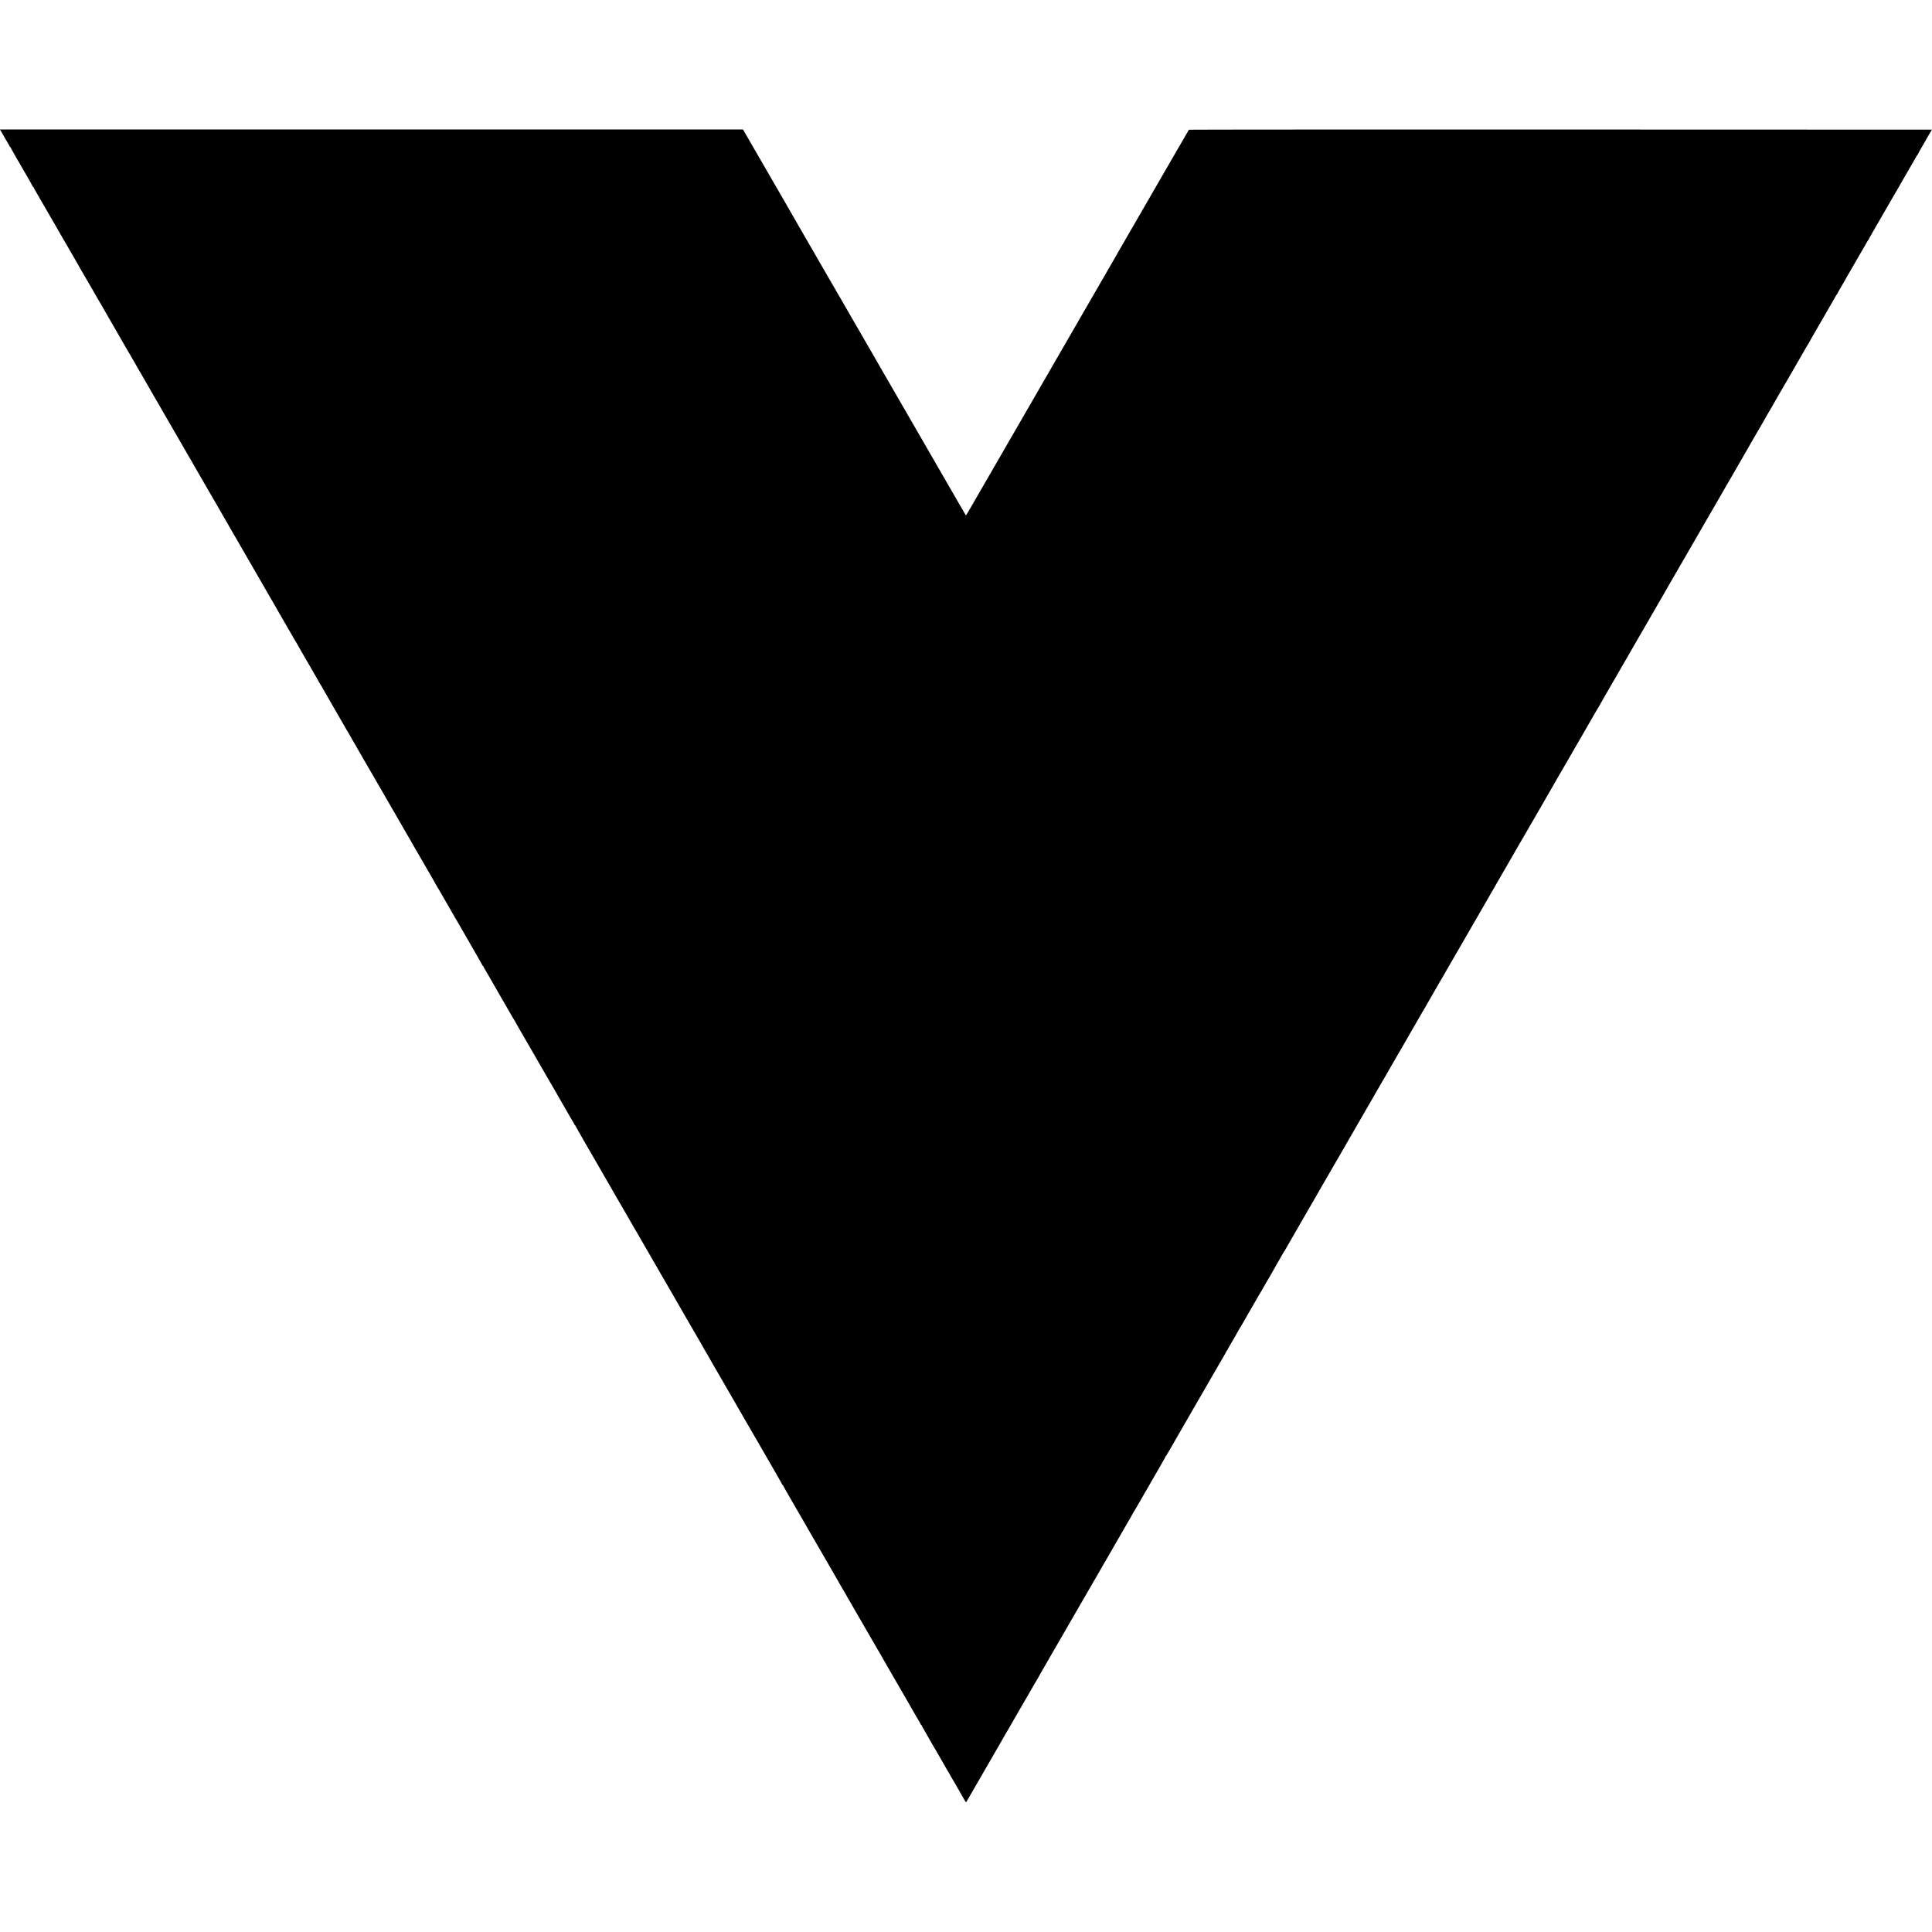
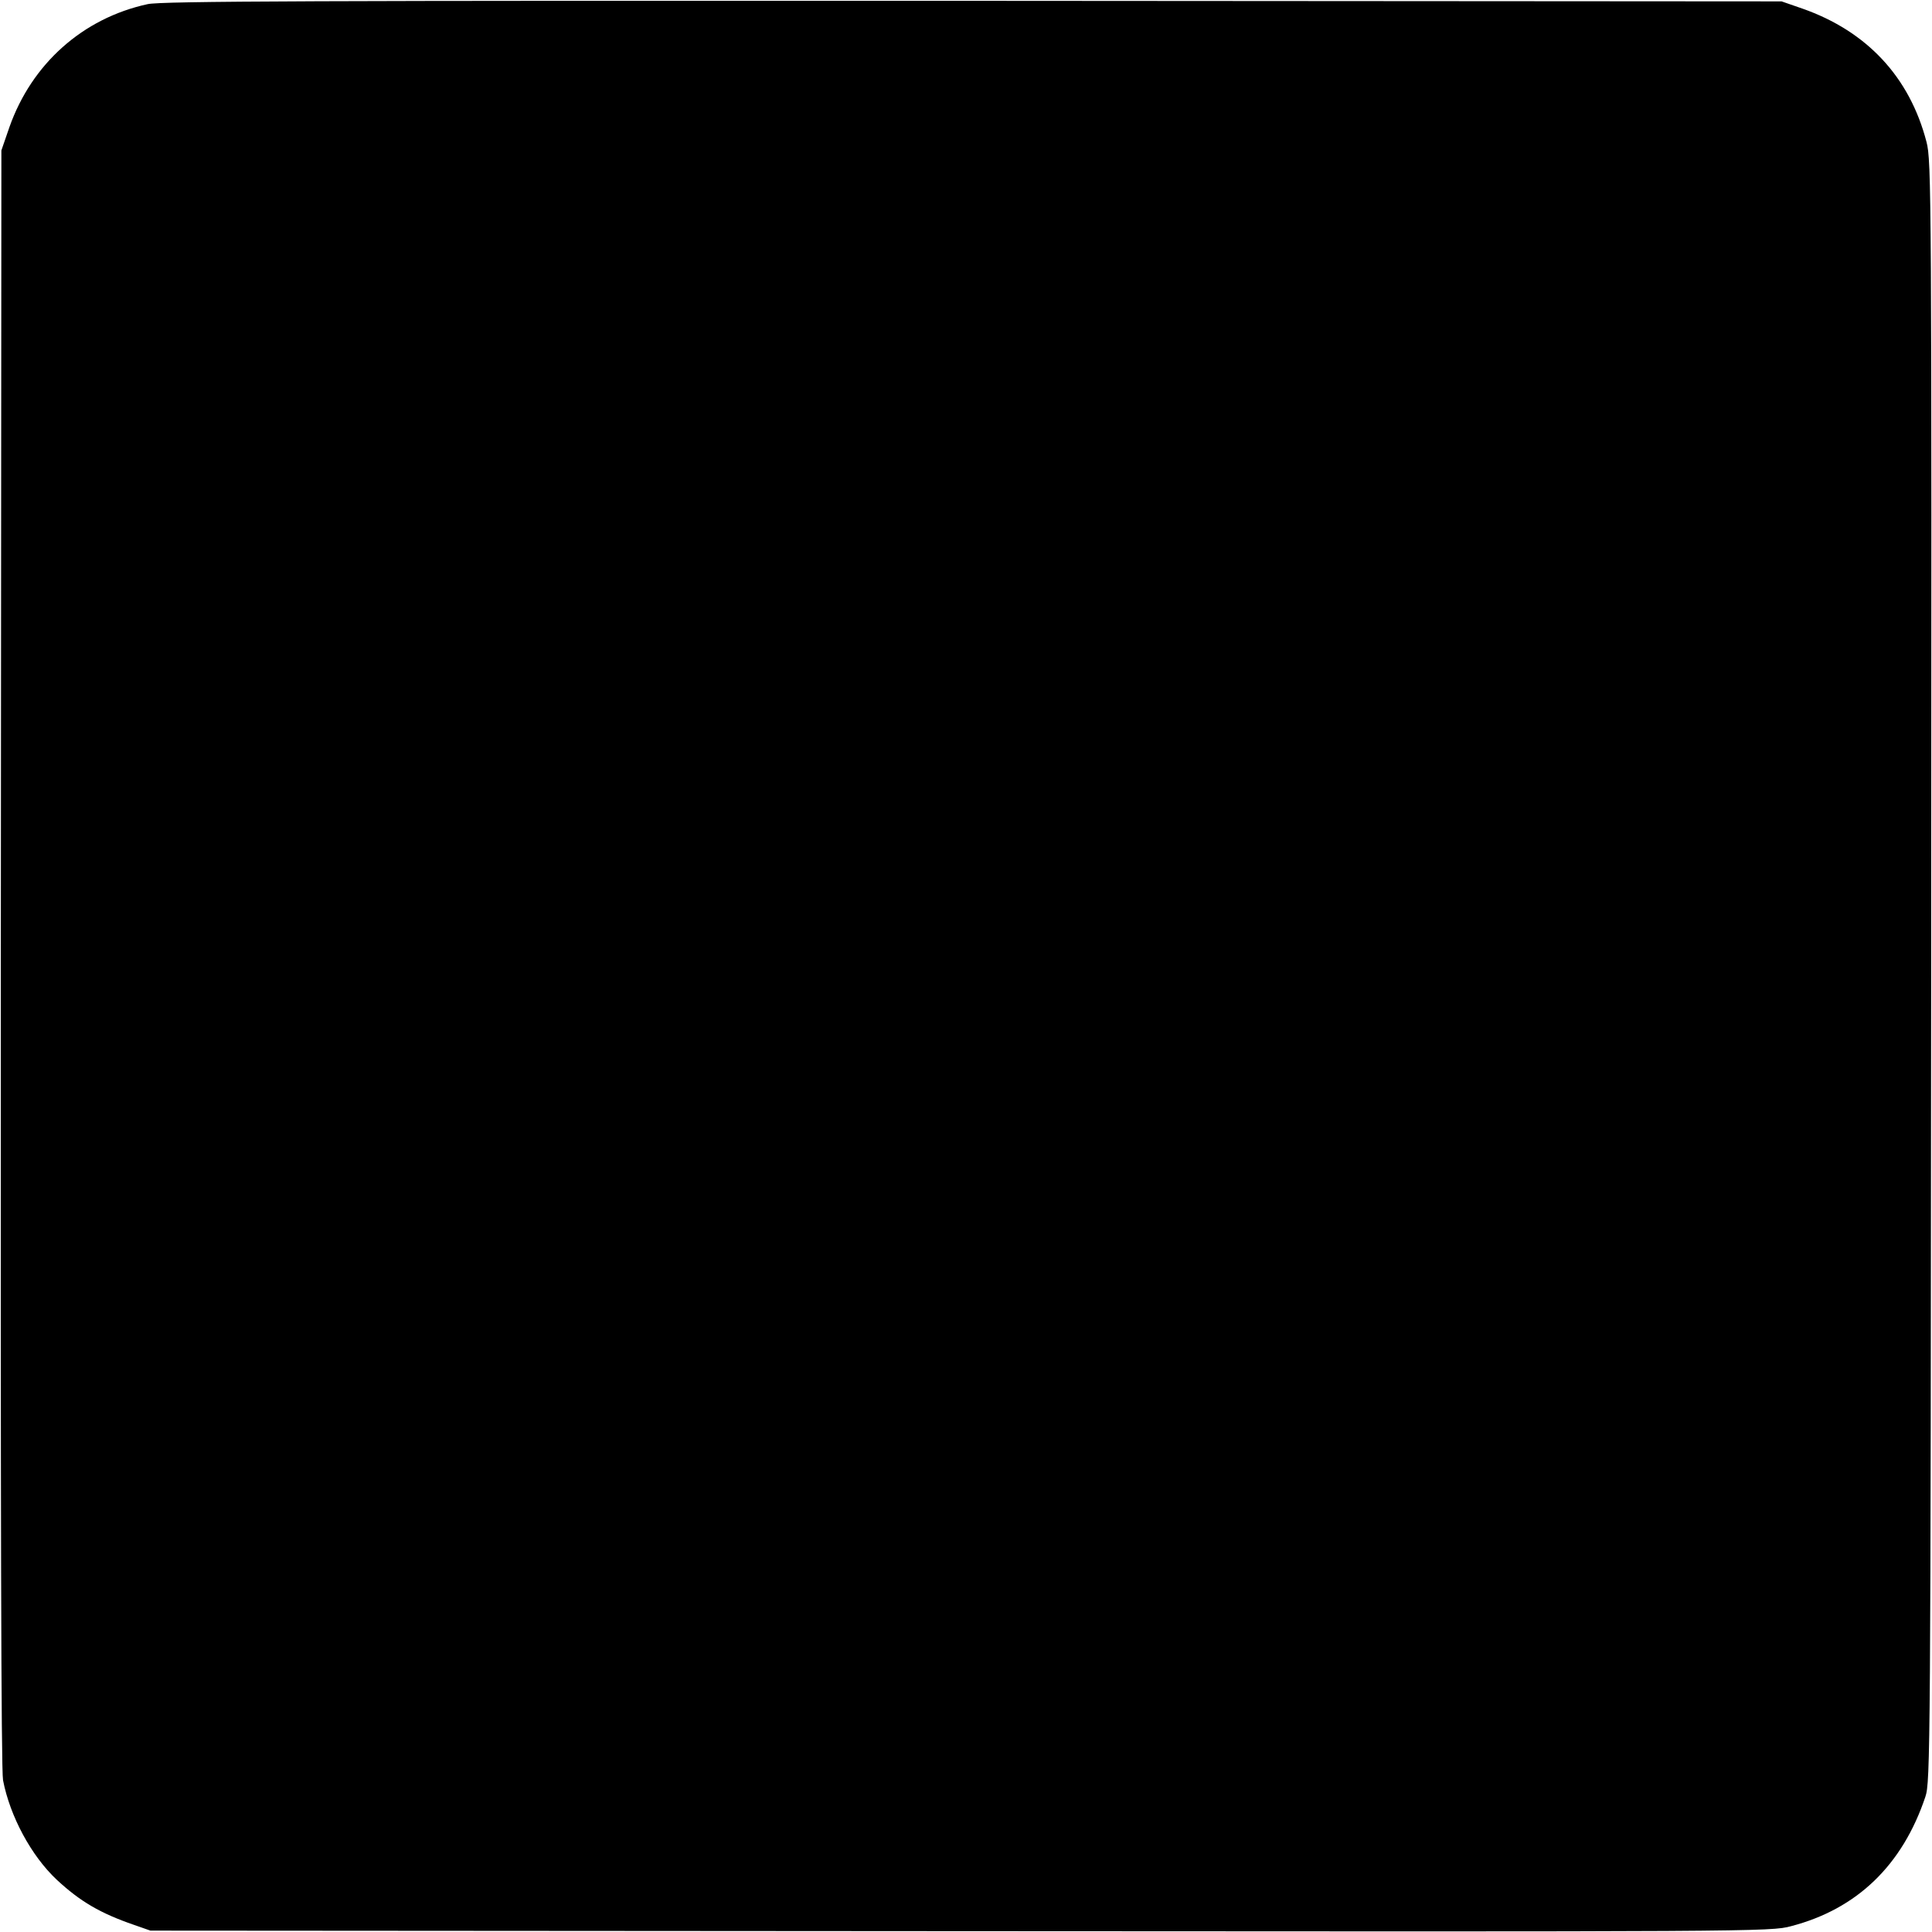
- <svg xmlns="http://www.w3.org/2000/svg" version="1.0" width="16pt" height="16pt" viewBox="0 0 16 16" preserveAspectRatio="xMidYMid meet">
-   <g transform="translate(0,16) scale(0.00032,-0.00032)" fill="#000000" stroke="none">
-     <path d="M18 46618 c45 -75 122 -207 122 -211 0 -2 25 -45 55 -95 30 -50 55 -96 55 -102 0 -5 5 -10 10 -10 6 0 10 -4 10 -9 0 -5 73 -135 161 -288 89 -153 173 -298 187 -323 14 -25 32 -57 41 -72 88 -149 187 -324 189 -335 2 -7 8 -13 13 -13 5 0 9 -4 9 -10 0 -5 46 -89 103 -187 175 -302 490 -846 507 -876 8 -16 20 -36 25 -45 28 -46 290 -498 339 -585 13 -23 74 -129 136 -236 61 -107 123 -215 137 -240 14 -25 29 -50 33 -56 5 -5 23 -37 40 -70 18 -33 38 -67 44 -75 11 -16 21 -33 63 -109 14 -25 29 -50 33 -56 4 -5 21 -35 38 -65 55 -100 261 -455 269 -465 4 -5 14 -21 20 -35 15 -29 41 -75 103 -180 24 -41 52 -88 60 -105 9 -16 57 -100 107 -185 112 -193 362 -626 380 -660 8 -14 23 -38 33 -55 11 -16 23 -37 27 -45 4 -8 26 -46 48 -85 23 -38 53 -90 67 -115 46 -81 64 -113 178 -310 62 -107 121 -210 132 -227 37 -67 56 -99 85 -148 16 -27 32 -57 36 -65 4 -8 15 -27 25 -42 9 -15 53 -89 96 -165 44 -76 177 -307 296 -513 120 -206 268 -463 330 -570 131 -227 117 -203 200 -348 36 -62 73 -125 82 -140 10 -15 21 -34 25 -42 4 -8 20 -37 36 -65 17 -27 38 -65 48 -82 49 -85 64 -111 87 -153 13 -25 28 -49 32 -55 4 -5 78 -134 165 -285 87 -151 166 -288 176 -305 10 -16 26 -43 35 -59 9 -17 125 -217 257 -445 132 -229 253 -441 270 -471 17 -30 45 -79 64 -108 18 -29 33 -54 33 -57 0 -2 20 -37 44 -77 24 -40 123 -212 221 -383 97 -170 190 -330 205 -355 16 -25 39 -65 53 -90 13 -25 81 -144 152 -265 70 -121 137 -238 150 -260 12 -22 37 -65 55 -95 18 -30 43 -73 55 -95 12 -22 48 -85 80 -140 77 -132 163 -280 190 -330 13 -22 71 -123 130 -225 59 -102 116 -199 126 -217 10 -17 29 -50 43 -72 15 -22 26 -43 26 -45 0 -2 27 -50 60 -106 33 -56 60 -103 60 -105 0 -2 55 -98 90 -155 8 -14 182 -316 239 -414 13 -22 45 -79 72 -124 27 -46 49 -86 49 -89 0 -2 14 -24 30 -48 16 -24 30 -46 30 -49 0 -5 74 -135 100 -176 5 -8 24 -42 43 -75 50 -88 58 -101 262 -455 104 -179 199 -345 213 -370 14 -25 28 -49 32 -55 4 -5 17 -26 28 -45 10 -19 62 -109 114 -200 114 -197 133 -230 170 -295 16 -27 33 -57 38 -65 17 -28 96 -165 103 -180 4 -8 16 -28 26 -45 10 -16 77 -131 148 -255 72 -124 181 -313 243 -420 62 -107 121 -209 131 -227 35 -62 323 -560 392 -678 38 -66 83 -145 100 -175 16 -30 33 -59 37 -65 4 -5 17 -27 29 -47 34 -61 56 -100 90 -156 17 -29 31 -55 31 -57 0 -2 17 -32 39 -67 21 -35 134 -229 251 -433 117 -203 235 -407 261 -451 27 -45 49 -85 49 -88 0 -4 8 -19 19 -34 15 -21 200 -341 309 -533 10 -19 33 -58 51 -87 17 -29 31 -54 31 -56 0 -2 25 -44 55 -94 30 -50 55 -95 55 -98 0 -4 6 -15 14 -23 7 -9 27 -41 43 -71 17 -30 170 -297 342 -594 171 -296 311 -542 311 -547 0 -5 5 -9 10 -9 6 0 10 -4 10 -10 0 -5 22 -47 49 -92 27 -46 58 -99 68 -118 24 -43 81 -140 93 -160 5 -8 66 -114 135 -235 69 -121 130 -227 135 -235 12 -21 259 -447 283 -490 10 -19 28 -47 38 -62 11 -14 19 -29 19 -32 0 -3 37 -69 83 -148 99 -170 305 -526 337 -583 13 -22 31 -53 41 -70 11 -16 22 -37 26 -45 7 -14 82 -146 103 -180 14 -24 181 -311 205 -355 13 -22 46 -80 75 -130 29 -49 64 -110 78 -135 14 -25 51 -88 82 -140 31 -52 59 -102 63 -110 4 -8 18 -33 31 -55 205 -353 284 -489 309 -535 17 -30 45 -78 62 -106 18 -28 36 -60 39 -72 4 -12 12 -22 17 -22 5 0 9 -4 9 -10 0 -5 109 -197 241 -427 133 -230 250 -431 259 -448 51 -90 222 -385 280 -485 37 -63 78 -135 92 -160 14 -25 67 -117 118 -205 51 -88 101 -175 111 -193 34 -58 55 -95 149 -257 51 -88 101 -173 110 -190 9 -16 76 -131 147 -255 72 -124 140 -241 151 -260 61 -108 281 -489 355 -615 38 -66 77 -133 87 -150 35 -63 91 -161 100 -175 14 -23 99 -169 128 -220 54 -97 135 -235 142 -245 4 -5 20 -32 35 -60 26 -48 238 -416 276 -480 10 -16 26 -46 37 -65 30 -53 382 -661 403 -695 10 -16 22 -37 26 -45 4 -8 26 -48 50 -88 24 -41 43 -75 43 -77 0 -2 22 -40 50 -85 27 -45 50 -84 50 -86 0 -3 38 -69 83 -147 84 -142 302 -520 340 -587 10 -19 34 -60 52 -90 18 -30 44 -75 57 -100 14 -25 45 -79 70 -120 25 -41 56 -96 70 -121 14 -25 77 -133 138 -240 62 -107 122 -210 132 -229 25 -43 310 -535 337 -581 11 -19 26 -45 34 -59 17 -32 238 -414 266 -460 11 -19 24 -41 28 -49 3 -7 75 -133 160 -278 84 -146 153 -269 153 -274 0 -5 5 -9 10 -9 6 0 10 -4 10 -10 0 -5 82 -150 181 -322 182 -314 201 -346 240 -415 12 -21 80 -139 152 -263 71 -124 141 -245 155 -270 14 -25 28 -49 32 -55 6 -8 145 -248 220 -380 37 -66 209 -362 229 -395 11 -19 24 -42 28 -49 4 -8 67 -118 140 -243 73 -125 133 -230 133 -233 0 -2 15 -28 33 -57 19 -29 47 -78 64 -108 17 -30 53 -93 79 -139 53 -90 82 -141 157 -272 82 -142 115 -199 381 -659 142 -245 268 -463 281 -485 12 -22 71 -125 132 -230 60 -104 172 -298 248 -430 76 -132 146 -253 156 -270 11 -16 22 -36 26 -44 3 -8 30 -54 60 -103 29 -49 53 -91 53 -93 0 -3 18 -34 40 -70 22 -36 40 -67 40 -69 0 -2 37 -66 81 -142 45 -77 98 -168 119 -204 20 -36 47 -81 58 -100 12 -19 27 -47 33 -62 6 -16 15 -28 20 -28 5 0 9 -4 9 -9 0 -6 63 -118 140 -251 77 -133 140 -243 140 -245 0 -2 18 -33 41 -70 22 -37 49 -83 60 -101 10 -19 29 -51 40 -71 25 -45 109 -189 126 -218 7 -11 17 -29 22 -40 6 -11 22 -38 35 -60 14 -22 37 -62 52 -90 14 -27 35 -62 45 -77 11 -14 19 -29 19 -32 0 -3 18 -35 40 -71 22 -36 40 -67 40 -69 0 -2 19 -35 42 -72 23 -38 55 -94 72 -124 26 -47 139 -244 171 -298 6 -9 21 -36 34 -60 28 -48 37 -51 51 -19 6 12 19 36 29 52 10 17 27 46 38 65 11 19 104 181 208 360 103 179 199 345 213 370 14 25 42 74 64 109 21 34 38 65 38 67 0 2 18 33 40 69 22 36 40 67 40 69 0 3 177 310 199 346 16 26 136 234 140 244 2 5 25 44 52 88 27 44 49 81 49 84 0 2 18 34 40 70 22 36 40 67 40 69 0 2 20 36 43 77 35 58 169 289 297 513 9 17 50 86 90 155 40 69 86 150 103 180 16 30 35 62 41 70 6 8 16 24 22 35 35 64 72 129 167 293 59 100 116 199 127 220 11 20 30 53 41 72 43 72 1070 1850 1121 1940 14 25 65 113 113 195 48 83 96 166 107 185 10 19 28 50 38 68 11 18 73 124 137 235 64 111 175 303 246 427 71 124 173 299 225 390 52 91 116 202 143 248 27 45 49 85 49 89 0 4 6 14 14 22 7 9 28 43 46 76 26 47 251 436 378 655 11 19 29 51 40 70 11 19 101 176 201 348 99 172 181 317 181 323 0 5 5 9 10 9 6 0 10 5 10 11 0 6 8 23 18 37 11 15 32 52 49 82 16 30 130 228 253 440 122 212 234 405 248 430 13 25 39 70 57 100 39 65 69 117 130 225 25 44 50 87 55 95 12 19 78 134 220 380 61 107 129 224 150 260 161 277 222 382 246 425 15 28 47 83 71 123 24 41 43 78 43 83 0 5 4 9 8 9 4 0 13 12 19 28 7 15 23 45 36 67 66 110 277 478 277 483 0 3 6 13 14 21 7 9 27 41 43 71 17 30 45 80 63 110 34 57 375 649 394 685 6 11 16 27 22 35 6 8 26 42 44 75 18 33 41 74 51 90 10 17 24 41 32 55 54 97 72 128 88 152 11 14 19 28 19 30 0 3 79 141 175 308 96 167 175 305 175 308 0 3 6 13 14 21 7 9 26 39 41 66 33 60 276 483 338 587 24 40 46 80 50 88 4 8 13 24 20 35 14 23 95 163 125 215 11 19 52 91 92 160 40 69 80 139 90 155 9 17 103 179 207 360 105 182 200 346 211 365 103 181 463 802 489 845 7 11 15 27 19 35 4 8 29 51 55 95 64 110 828 1433 848 1470 9 17 24 41 33 55 9 14 29 48 45 77 15 28 52 93 82 145 30 51 62 107 71 123 17 30 231 398 400 690 51 88 103 179 115 202 12 23 26 48 32 55 6 7 24 38 40 68 17 30 61 107 98 170 37 63 84 144 103 180 19 36 41 72 48 81 8 8 14 18 14 21 0 4 27 51 59 106 32 55 72 124 89 154 16 29 71 125 122 213 51 88 104 180 118 205 13 25 28 50 32 55 4 6 17 26 28 45 11 19 45 80 77 135 31 55 66 116 77 135 11 19 88 152 171 295 401 694 620 1072 650 1125 11 19 87 152 170 295 83 143 158 273 166 288 9 16 21 36 26 45 6 9 31 52 55 96 25 43 54 94 66 115 11 20 95 164 186 321 91 157 173 299 182 315 9 17 26 46 37 65 12 19 66 114 121 210 56 96 108 186 117 200 8 14 24 40 34 59 24 45 383 664 412 713 5 9 17 29 26 45 15 28 120 210 241 419 36 61 68 117 72 125 4 8 12 23 19 34 35 57 245 420 262 453 11 20 35 61 53 90 17 29 32 54 32 56 0 3 28 51 62 108 33 57 70 119 80 138 10 19 23 42 28 50 5 8 32 53 59 100 27 47 149 258 271 470 122 212 234 405 248 430 30 53 62 108 80 135 6 11 15 27 19 35 4 8 85 150 181 315 96 165 187 323 202 350 31 56 116 202 130 225 5 8 25 42 43 75 19 33 92 159 162 280 149 257 157 271 202 350 19 33 38 67 43 75 9 14 228 392 275 475 12 22 55 96 95 165 40 69 80 139 90 155 24 42 202 350 221 383 9 15 27 47 41 72 14 25 75 131 136 236 61 106 121 210 134 232 99 172 271 470 279 482 5 8 23 40 40 70 18 30 81 141 142 245 60 105 121 210 135 235 14 25 71 124 127 220 56 96 143 247 194 335 51 88 96 167 102 175 14 24 180 311 204 355 23 43 340 590 356 615 5 8 50 87 101 175 171 301 517 898 582 1008 25 43 46 81 46 83 0 2 12 23 27 47 14 23 40 67 56 97 16 30 35 62 42 70 7 8 15 22 18 30 4 8 20 38 37 65 16 28 33 57 37 65 6 12 111 196 143 250 5 8 55 95 112 193 57 98 113 195 126 215 12 20 27 46 32 57 6 11 14 27 20 35 5 8 76 130 156 270 80 140 165 287 187 325 23 39 52 90 66 115 13 25 30 52 37 61 8 8 14 18 14 21 0 4 41 77 92 165 50 87 175 302 276 478 101 176 208 360 236 408 28 49 67 117 86 152 19 35 41 70 48 77 6 6 12 15 12 19 0 7 124 224 167 291 12 21 23 40 23 42 0 2 21 40 46 83 26 43 55 92 64 109 54 95 327 568 354 614 19 30 45 75 59 100 71 128 82 145 89 148 4 2 8 8 8 13 0 5 42 82 94 172 311 538 496 858 518 897 14 25 40 70 58 100 18 30 42 71 53 90 10 19 79 139 152 265 73 127 142 246 153 265 10 19 43 76 72 125 29 50 63 108 75 130 65 116 80 140 87 143 4 2 8 8 8 12 0 8 114 212 140 250 6 8 14 24 20 35 5 11 54 97 108 190 l100 170 -9611 3 c-5286 1 -9614 -1 -9618 -5 -5 -6 -419 -719 -619 -1068 -89 -155 -267 -463 -323 -560 -38 -66 -81 -140 -95 -165 -31 -56 -263 -457 -526 -910 -110 -190 -224 -388 -254 -440 -29 -52 -61 -109 -71 -125 -23 -39 -243 -420 -268 -465 -11 -19 -204 -352 -428 -740 -224 -388 -477 -826 -563 -975 -85 -148 -185 -322 -222 -385 -37 -63 -120 -207 -185 -320 -65 -113 -177 -306 -248 -430 -72 -124 -172 -297 -222 -385 -51 -88 -142 -245 -202 -350 -131 -226 -247 -427 -408 -705 -65 -113 -249 -432 -410 -710 -160 -278 -388 -673 -506 -877 -118 -205 -216 -373 -219 -373 -3 0 -52 82 -109 183 -58 100 -144 250 -192 332 -95 164 -402 696 -647 1120 -85 149 -228 396 -317 550 -212 365 -982 1700 -1008 1745 -10 19 -43 76 -72 125 -29 50 -64 110 -77 135 -14 25 -63 110 -110 190 -47 80 -96 165 -110 190 -14 25 -99 171 -188 325 -89 154 -174 300 -188 325 -13 25 -64 113 -112 195 -48 83 -140 242 -205 355 -65 113 -183 317 -263 454 -79 137 -152 264 -163 282 -50 89 -335 583 -354 614 -12 19 -34 58 -50 85 -15 28 -129 226 -253 440 -124 215 -235 408 -247 430 -12 22 -69 121 -127 220 -58 99 -226 389 -373 645 -148 256 -324 561 -392 678 -67 117 -134 232 -147 255 -13 23 -33 59 -46 80 l-22 37 -9615 0 -9615 0 20 -32z" />
+ <svg xmlns="http://www.w3.org/2000/svg" version="1.0" width="700pt" height="700pt" viewBox="0 0 700 700" preserveAspectRatio="xMidYMid meet">
+   <g transform="translate(0,700) scale(0.1,-0.1)" fill="#000000" stroke="none">
+     <path d="M535 6985 c-235 -51 -420 -216 -501 -446 l-29 -84 -2 -2925 c-1 -1987 1 -2943 8 -2980 25 -130 102 -274 195 -361 84 -78 157 -121 279 -163 l60 -21 2935 -2 c2880 -2 2936 -2 3009 18 239 62 404 221 487 469 18 53 19 163 21 2990 2 2829 1 2938 -17 3006 -61 235 -216 401 -450 483 l-75 26 -2930 2 c-2388 1 -2941 -1 -2990 -12z" />
  </g>
</svg>
